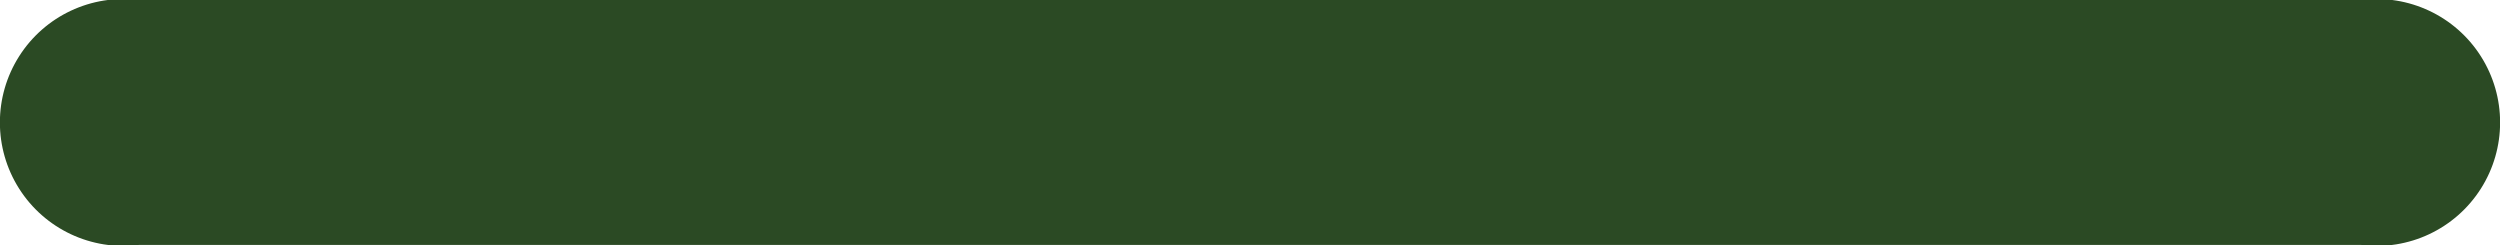
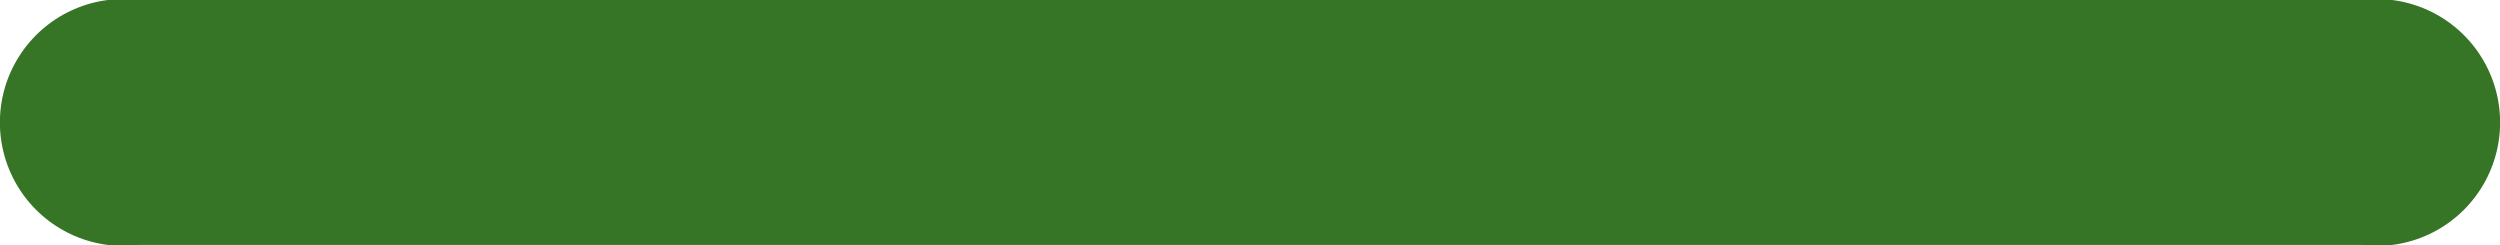
<svg xmlns="http://www.w3.org/2000/svg" width="49.512" height="4.851" viewBox="0 0 49.512 4.851">
-   <path id="Path_3368" data-name="Path 3368" d="M201.55,263.2a2.445,2.445,0,1,0,0,4.851h44.01a2.445,2.445,0,1,0,0-4.851Z" transform="translate(-198.799 -263.2)" fill="#2B4A24" />
+   <path id="Path_3368" data-name="Path 3368" d="M201.55,263.2a2.445,2.445,0,1,0,0,4.851h44.01a2.445,2.445,0,1,0,0-4.851Z" transform="translate(-198.799 -263.2)" fill="#357525" />
</svg>
